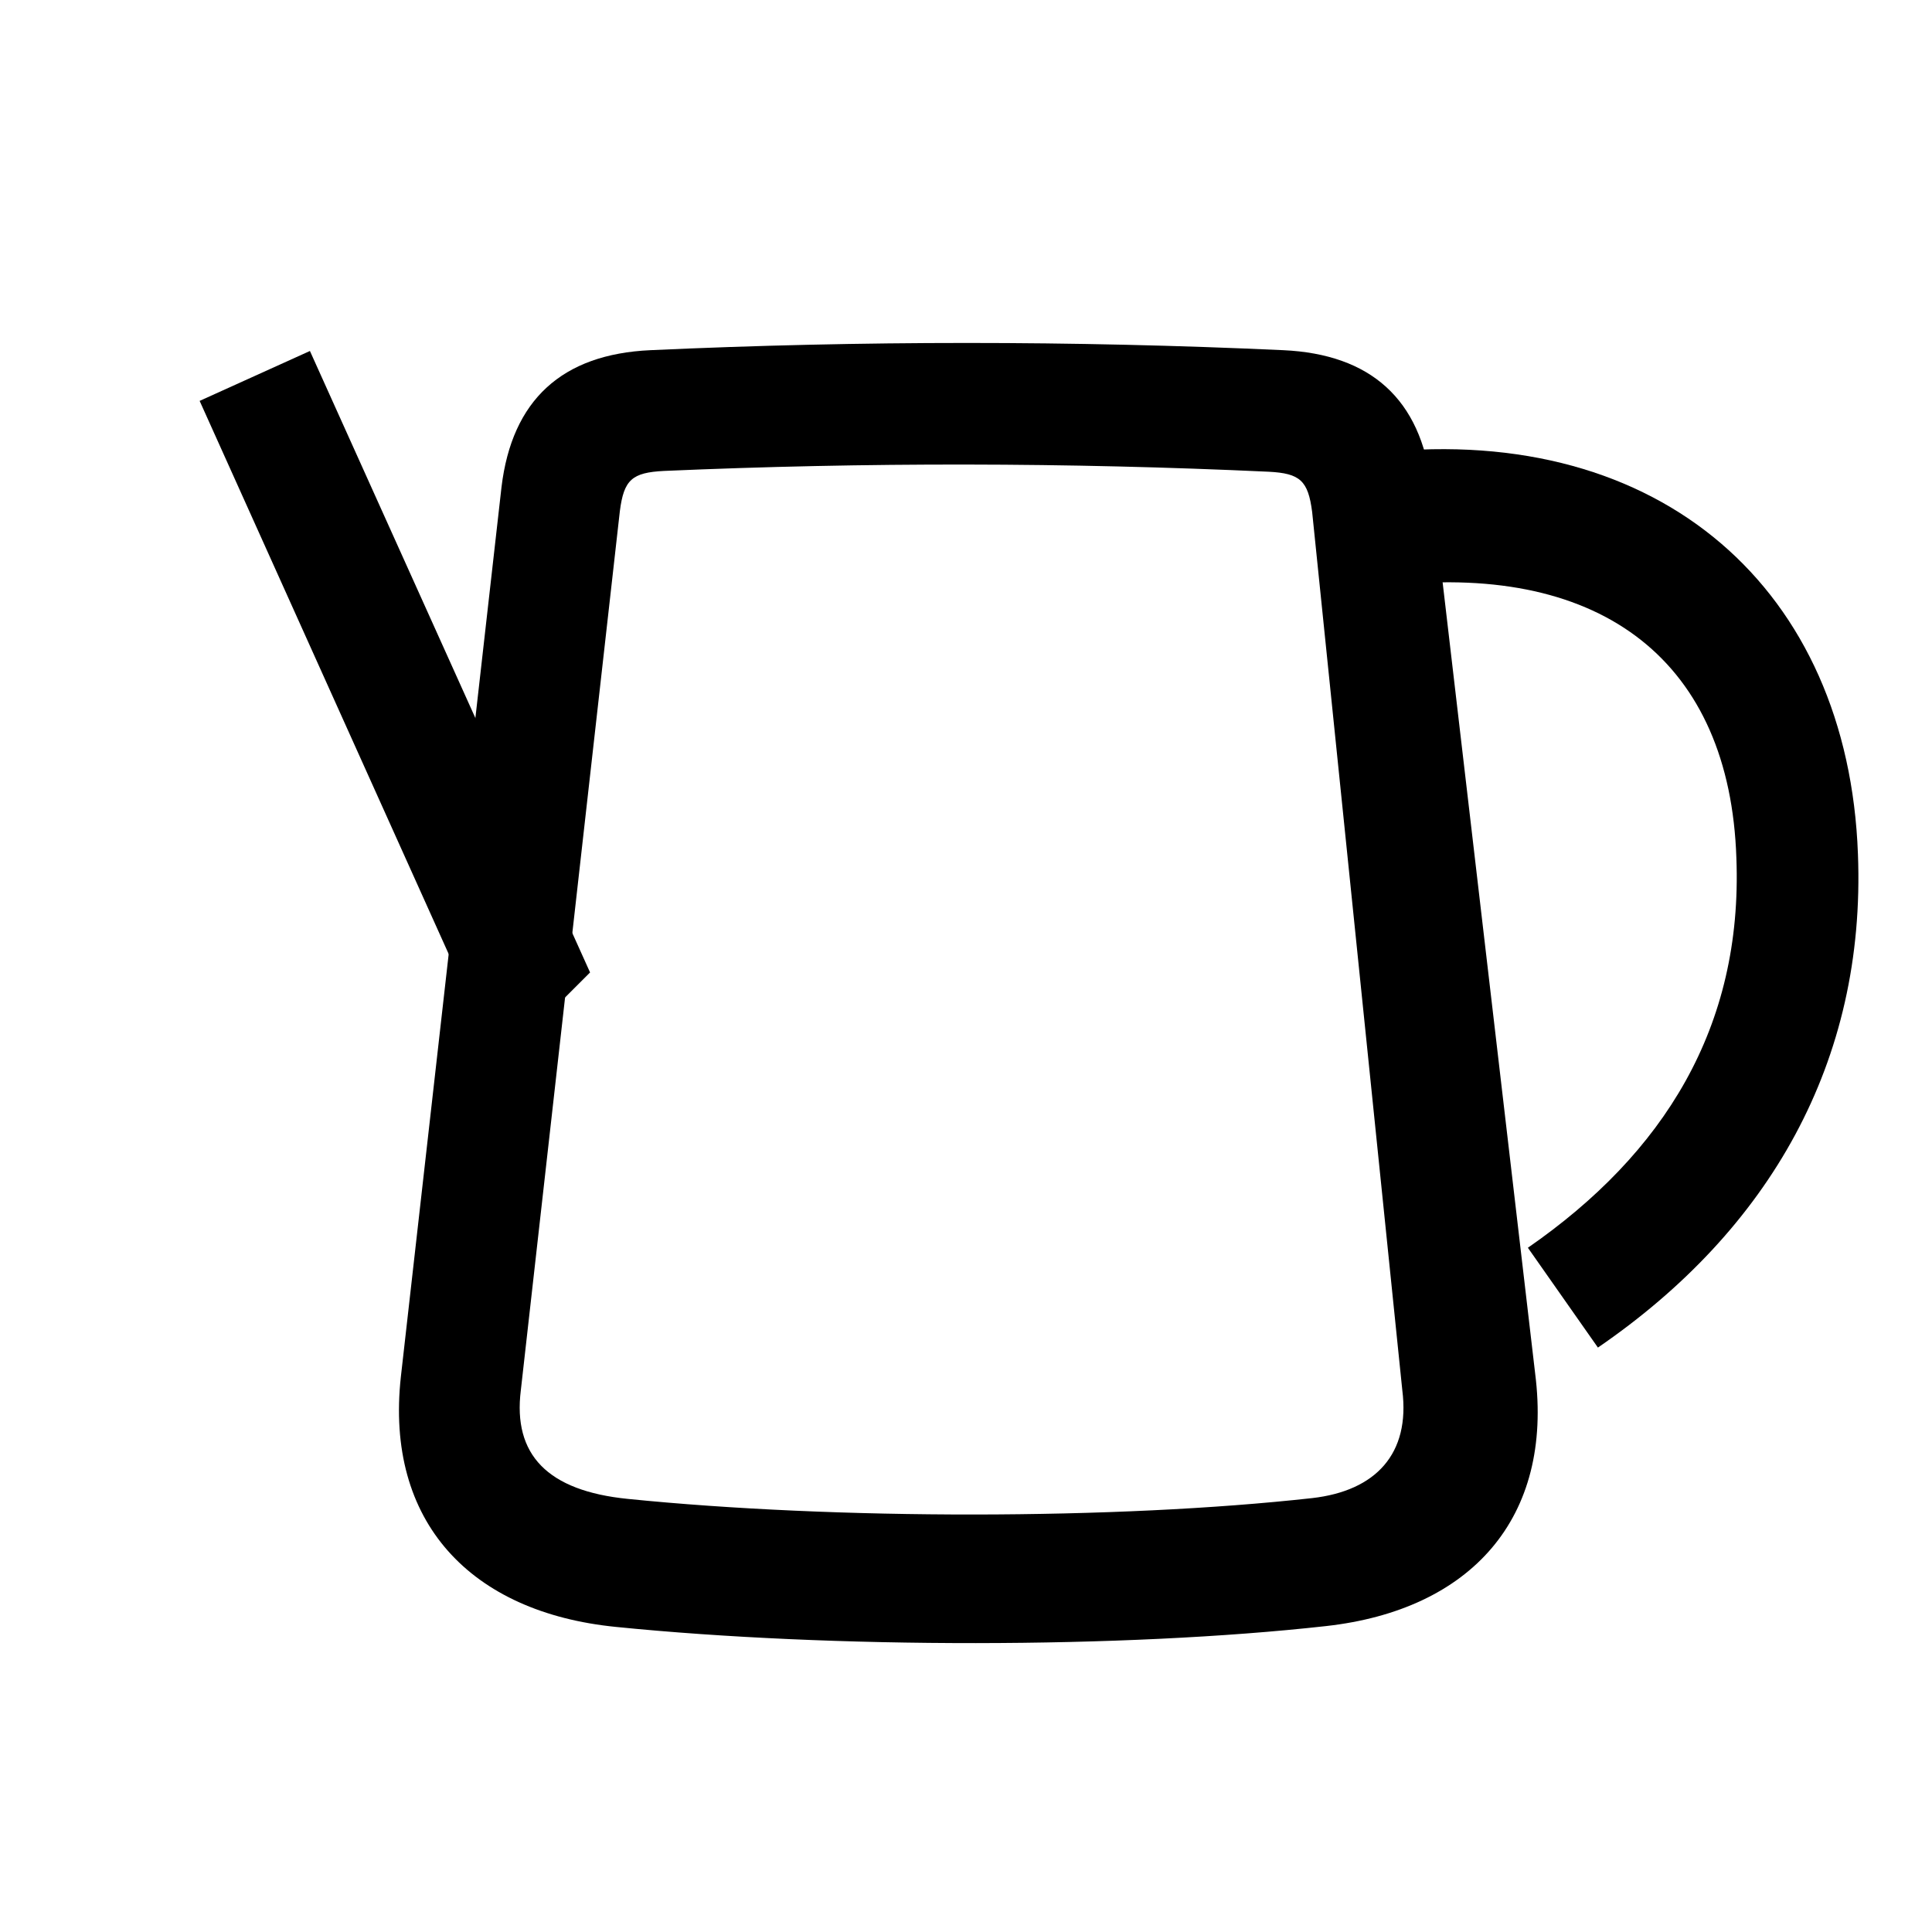
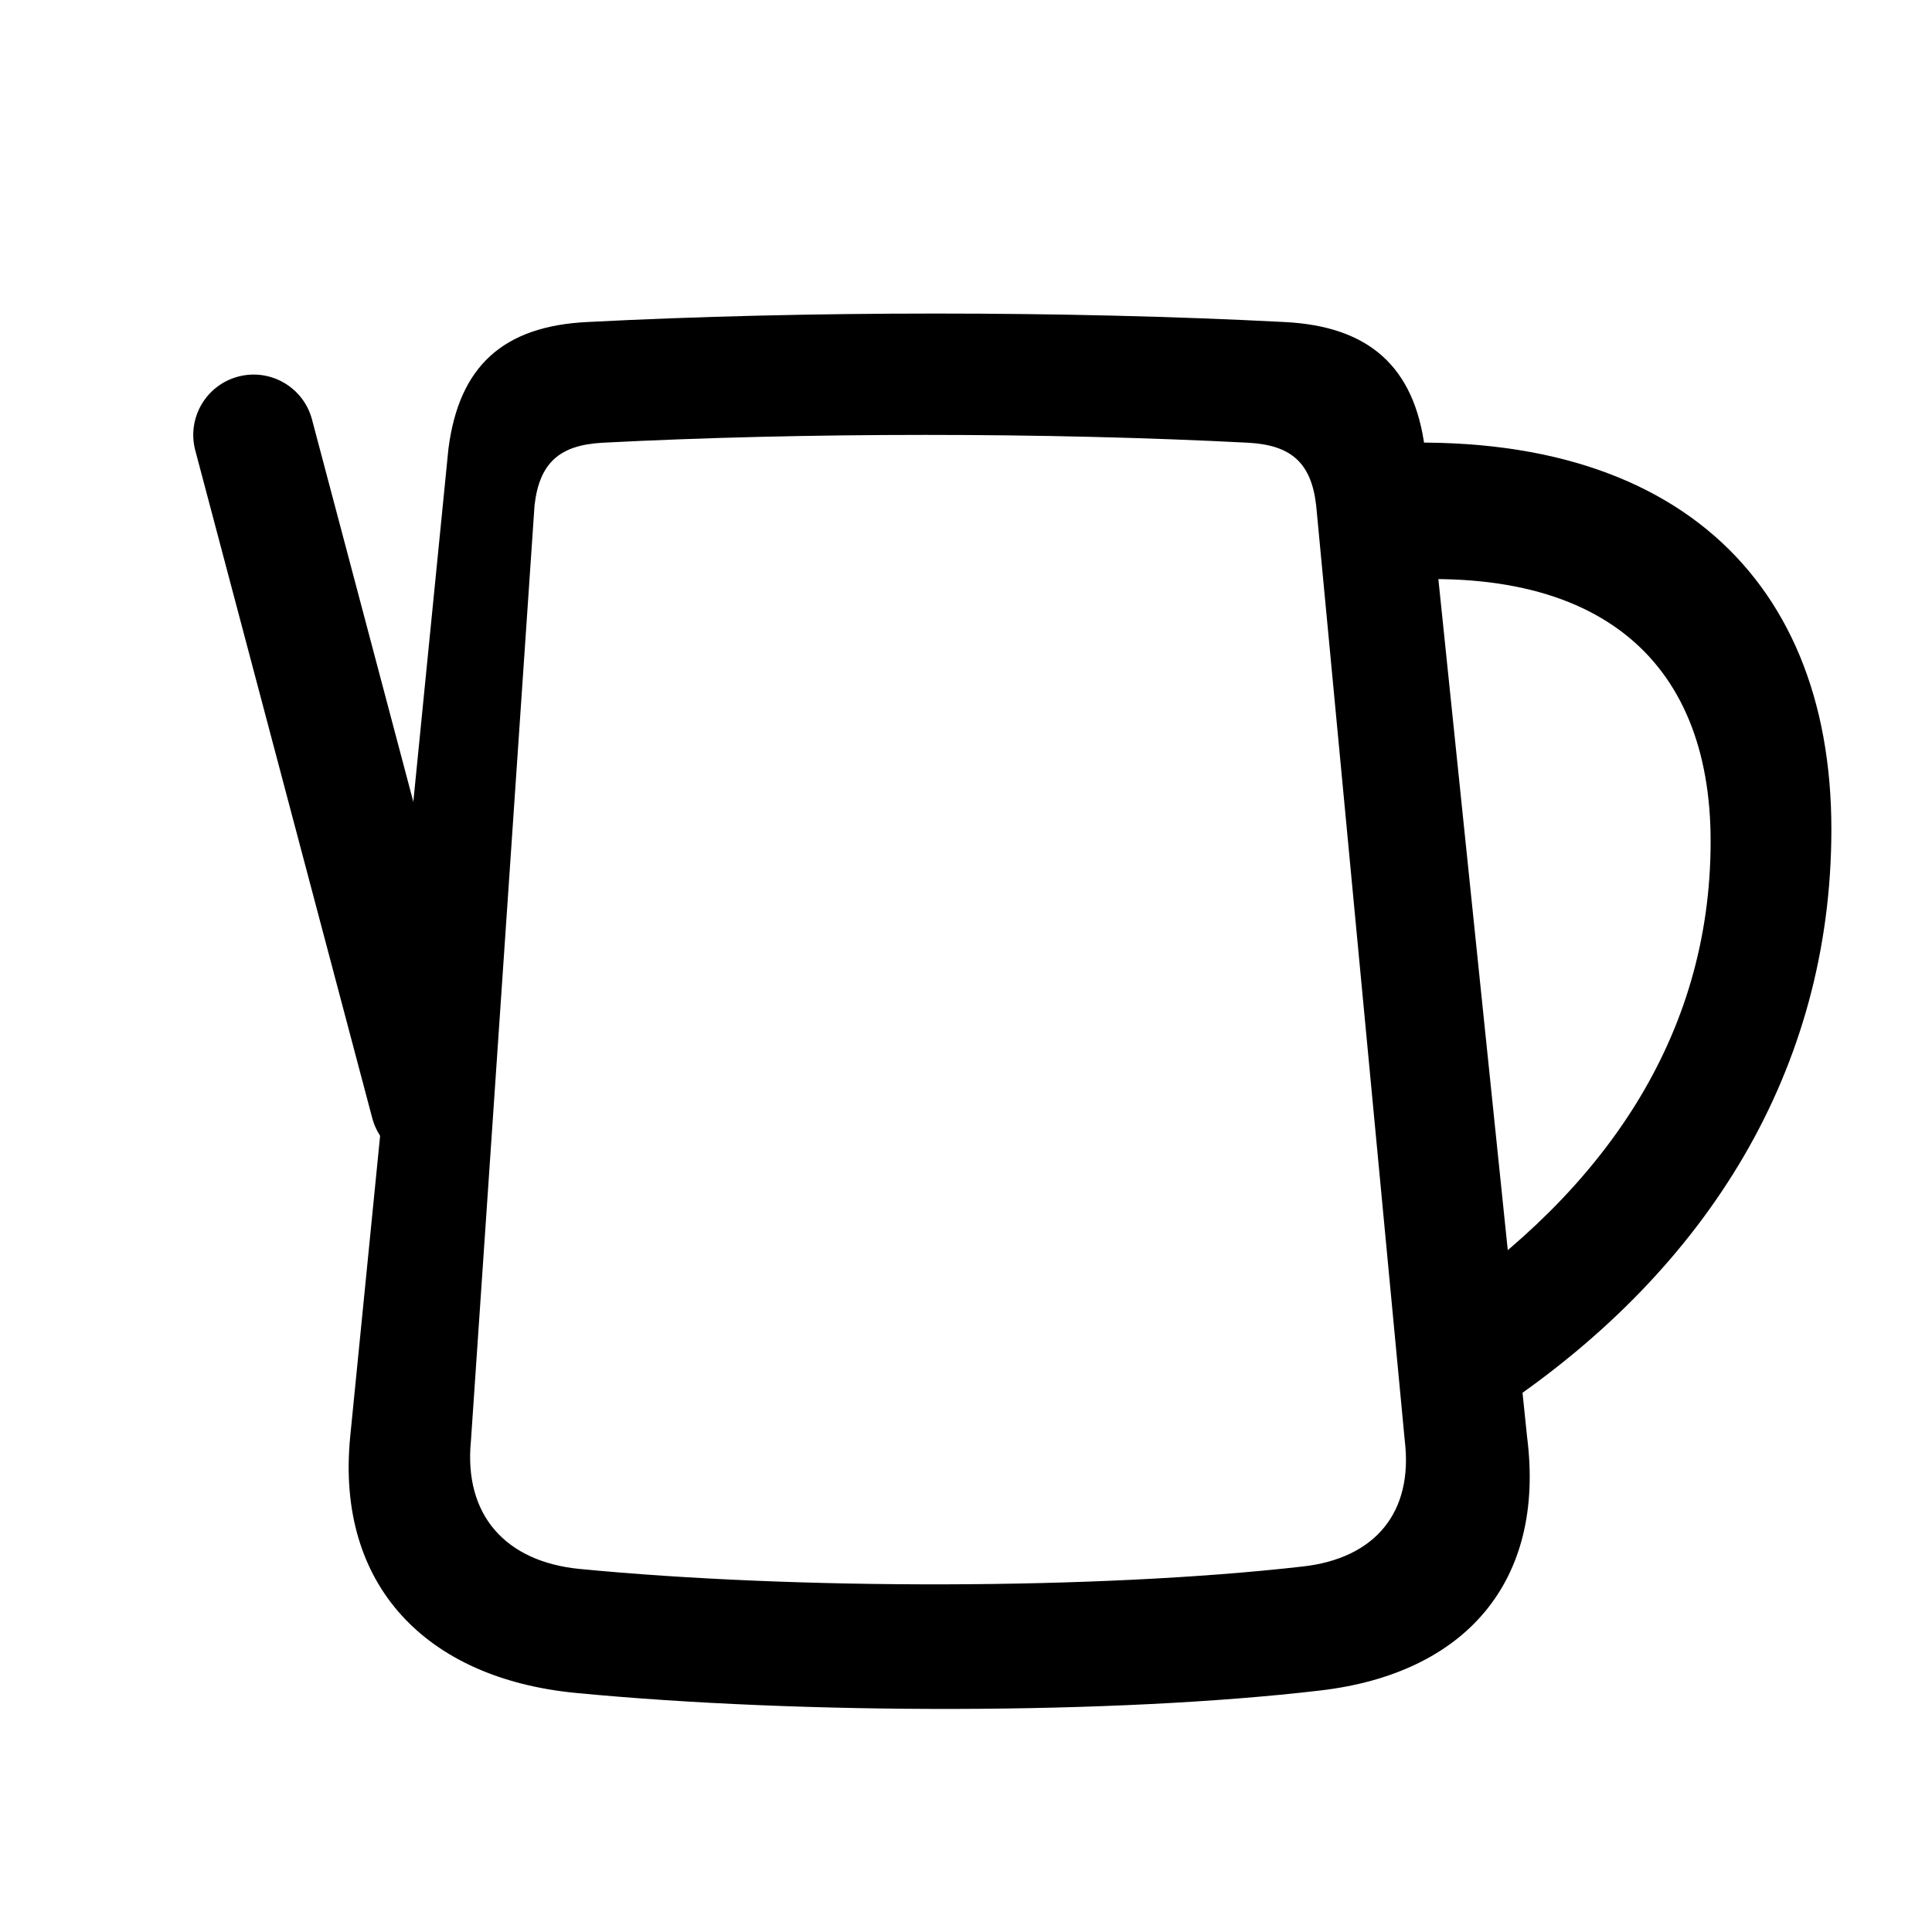
<svg xmlns="http://www.w3.org/2000/svg" width="24" height="24" viewBox="0 0 24 24">
-   <path d="M17.15 5.62c3.49-.36 5.81 1.71 5.93 4.99.1 2.58-1.1 4.67-3.23 6.13l-.87-1.24c1.69-1.17 2.67-2.74 2.59-4.84-.08-2.43-1.65-3.66-4.27-3.39Z" />
-   <path d="M6.19 13.22 2.48 4.98l1.37-.62 3.48 7.72Z" />
-   <path fill-rule="evenodd" d="M8.08 4.35c-1.1.05-1.72.62-1.85 1.7L4.98 17.1c-.2 1.81.87 2.93 2.67 3.11 2.68.27 6.31.27 8.82-.01 1.8-.2 2.83-1.34 2.6-3.14L17.78 6.03c-.13-1.07-.75-1.63-1.84-1.68a86.2 86.2 0 0 0-7.86 0Zm.17 1.5c-.4.02-.5.11-.55.5L6.47 17.27c-.1.8.33 1.25 1.33 1.35 2.57.26 6.07.26 8.5-.01.79-.09 1.22-.55 1.12-1.34L16.3 6.36c-.05-.39-.15-.48-.54-.5a83.8 83.8 0 0 0-7.51-.01Z" />
+   <path d="M16.65 5.55c4-.4 6.1 1.55 6.1 4.75 0 3-1.55 5.45-4.05 7.15l-.85-1.25c2.05-1.4 3.4-3.3 3.4-5.75 0-2.25-1.4-3.55-4.35-3.2Z" />
+   <path d="M2.425 5.592 4.625 13.892A.75.75 0 0 0 6.075 13.508L3.875 5.208A.75.75 0 0 0 2.425 5.592Z" />
+   <path fill-rule="evenodd" d="M7.3 4c-1.05.05-1.6.55-1.73 1.58L4.35 17.85c-.18 1.85.95 3 2.8 3.18 2.8.27 6.7.27 9.25-.03 1.8-.21 2.8-1.35 2.57-3.15L17.7 5.57C17.57 4.55 17 4.05 15.95 4c-2.7-.14-5.95-.14-8.65 0Zm.18 1.5c-.53.03-.78.25-.84.78L5.85 17.9c-.09.92.43 1.5 1.35 1.59 2.68.26 6.43.26 8.98-.03.9-.1 1.38-.67 1.27-1.57l-1.1-11.61c-.06-.53-.31-.75-.84-.78-2.5-.13-5.53-.13-8.03 0Z" />
</svg>
